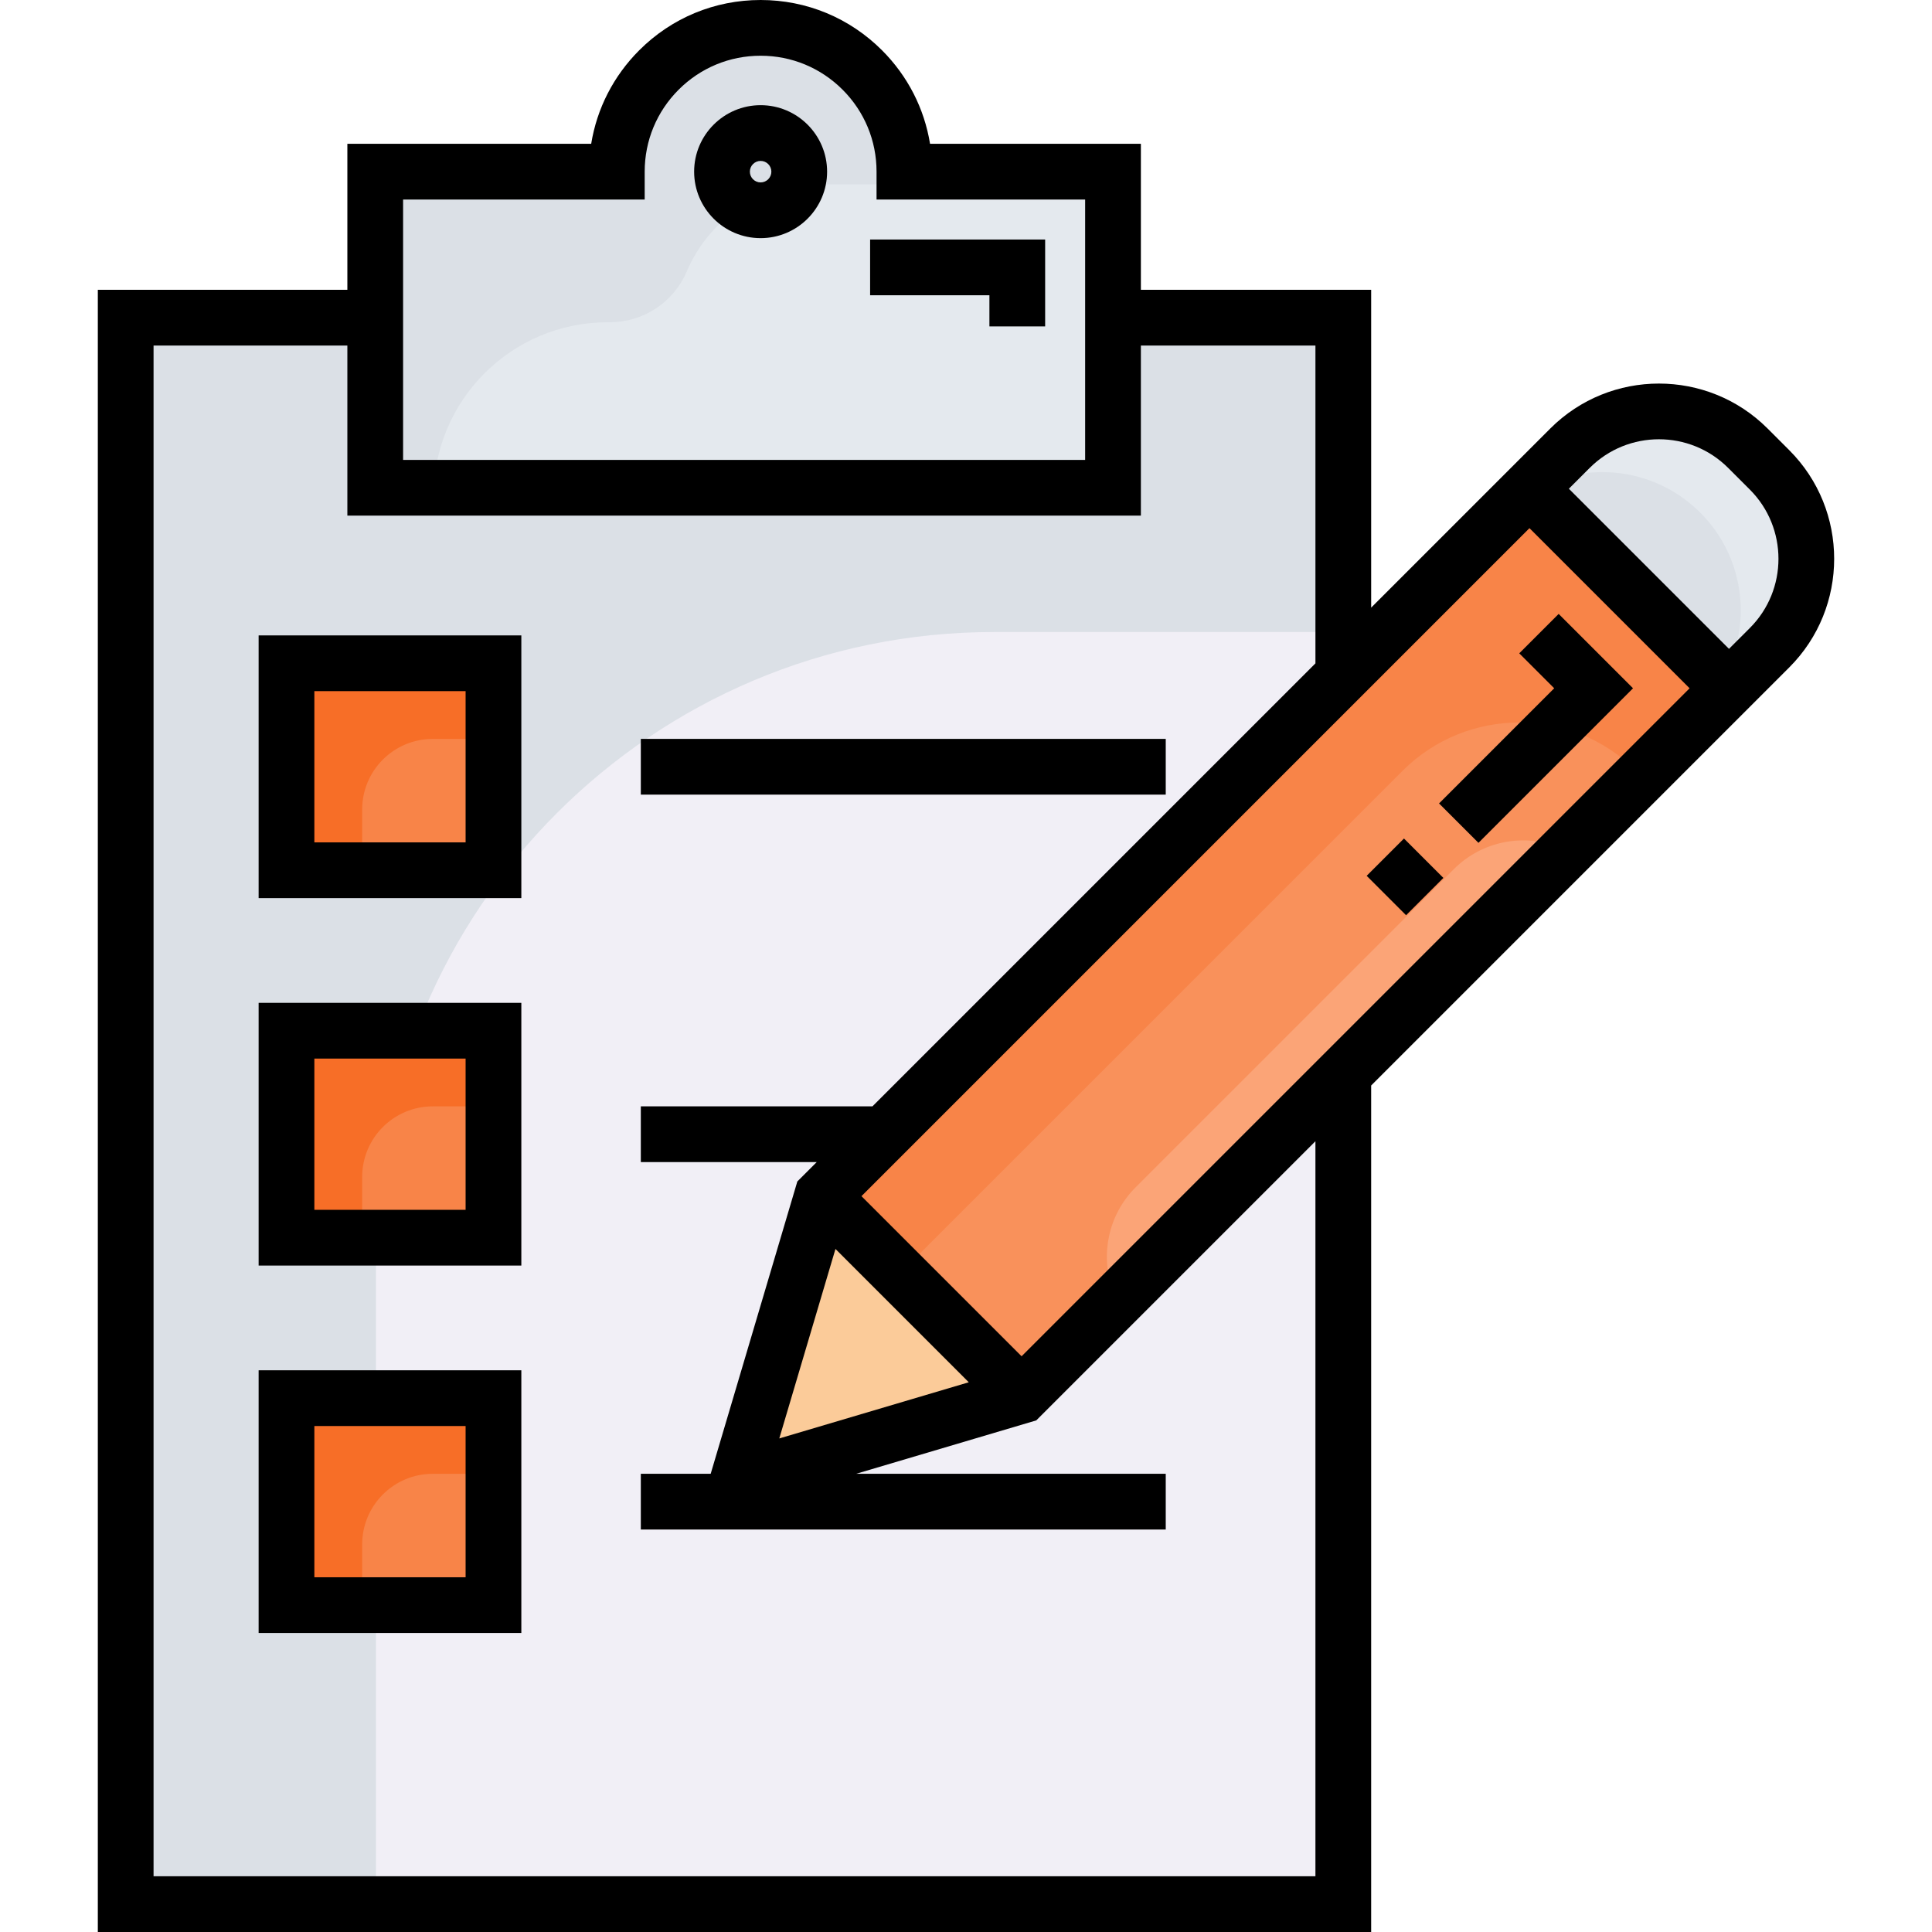
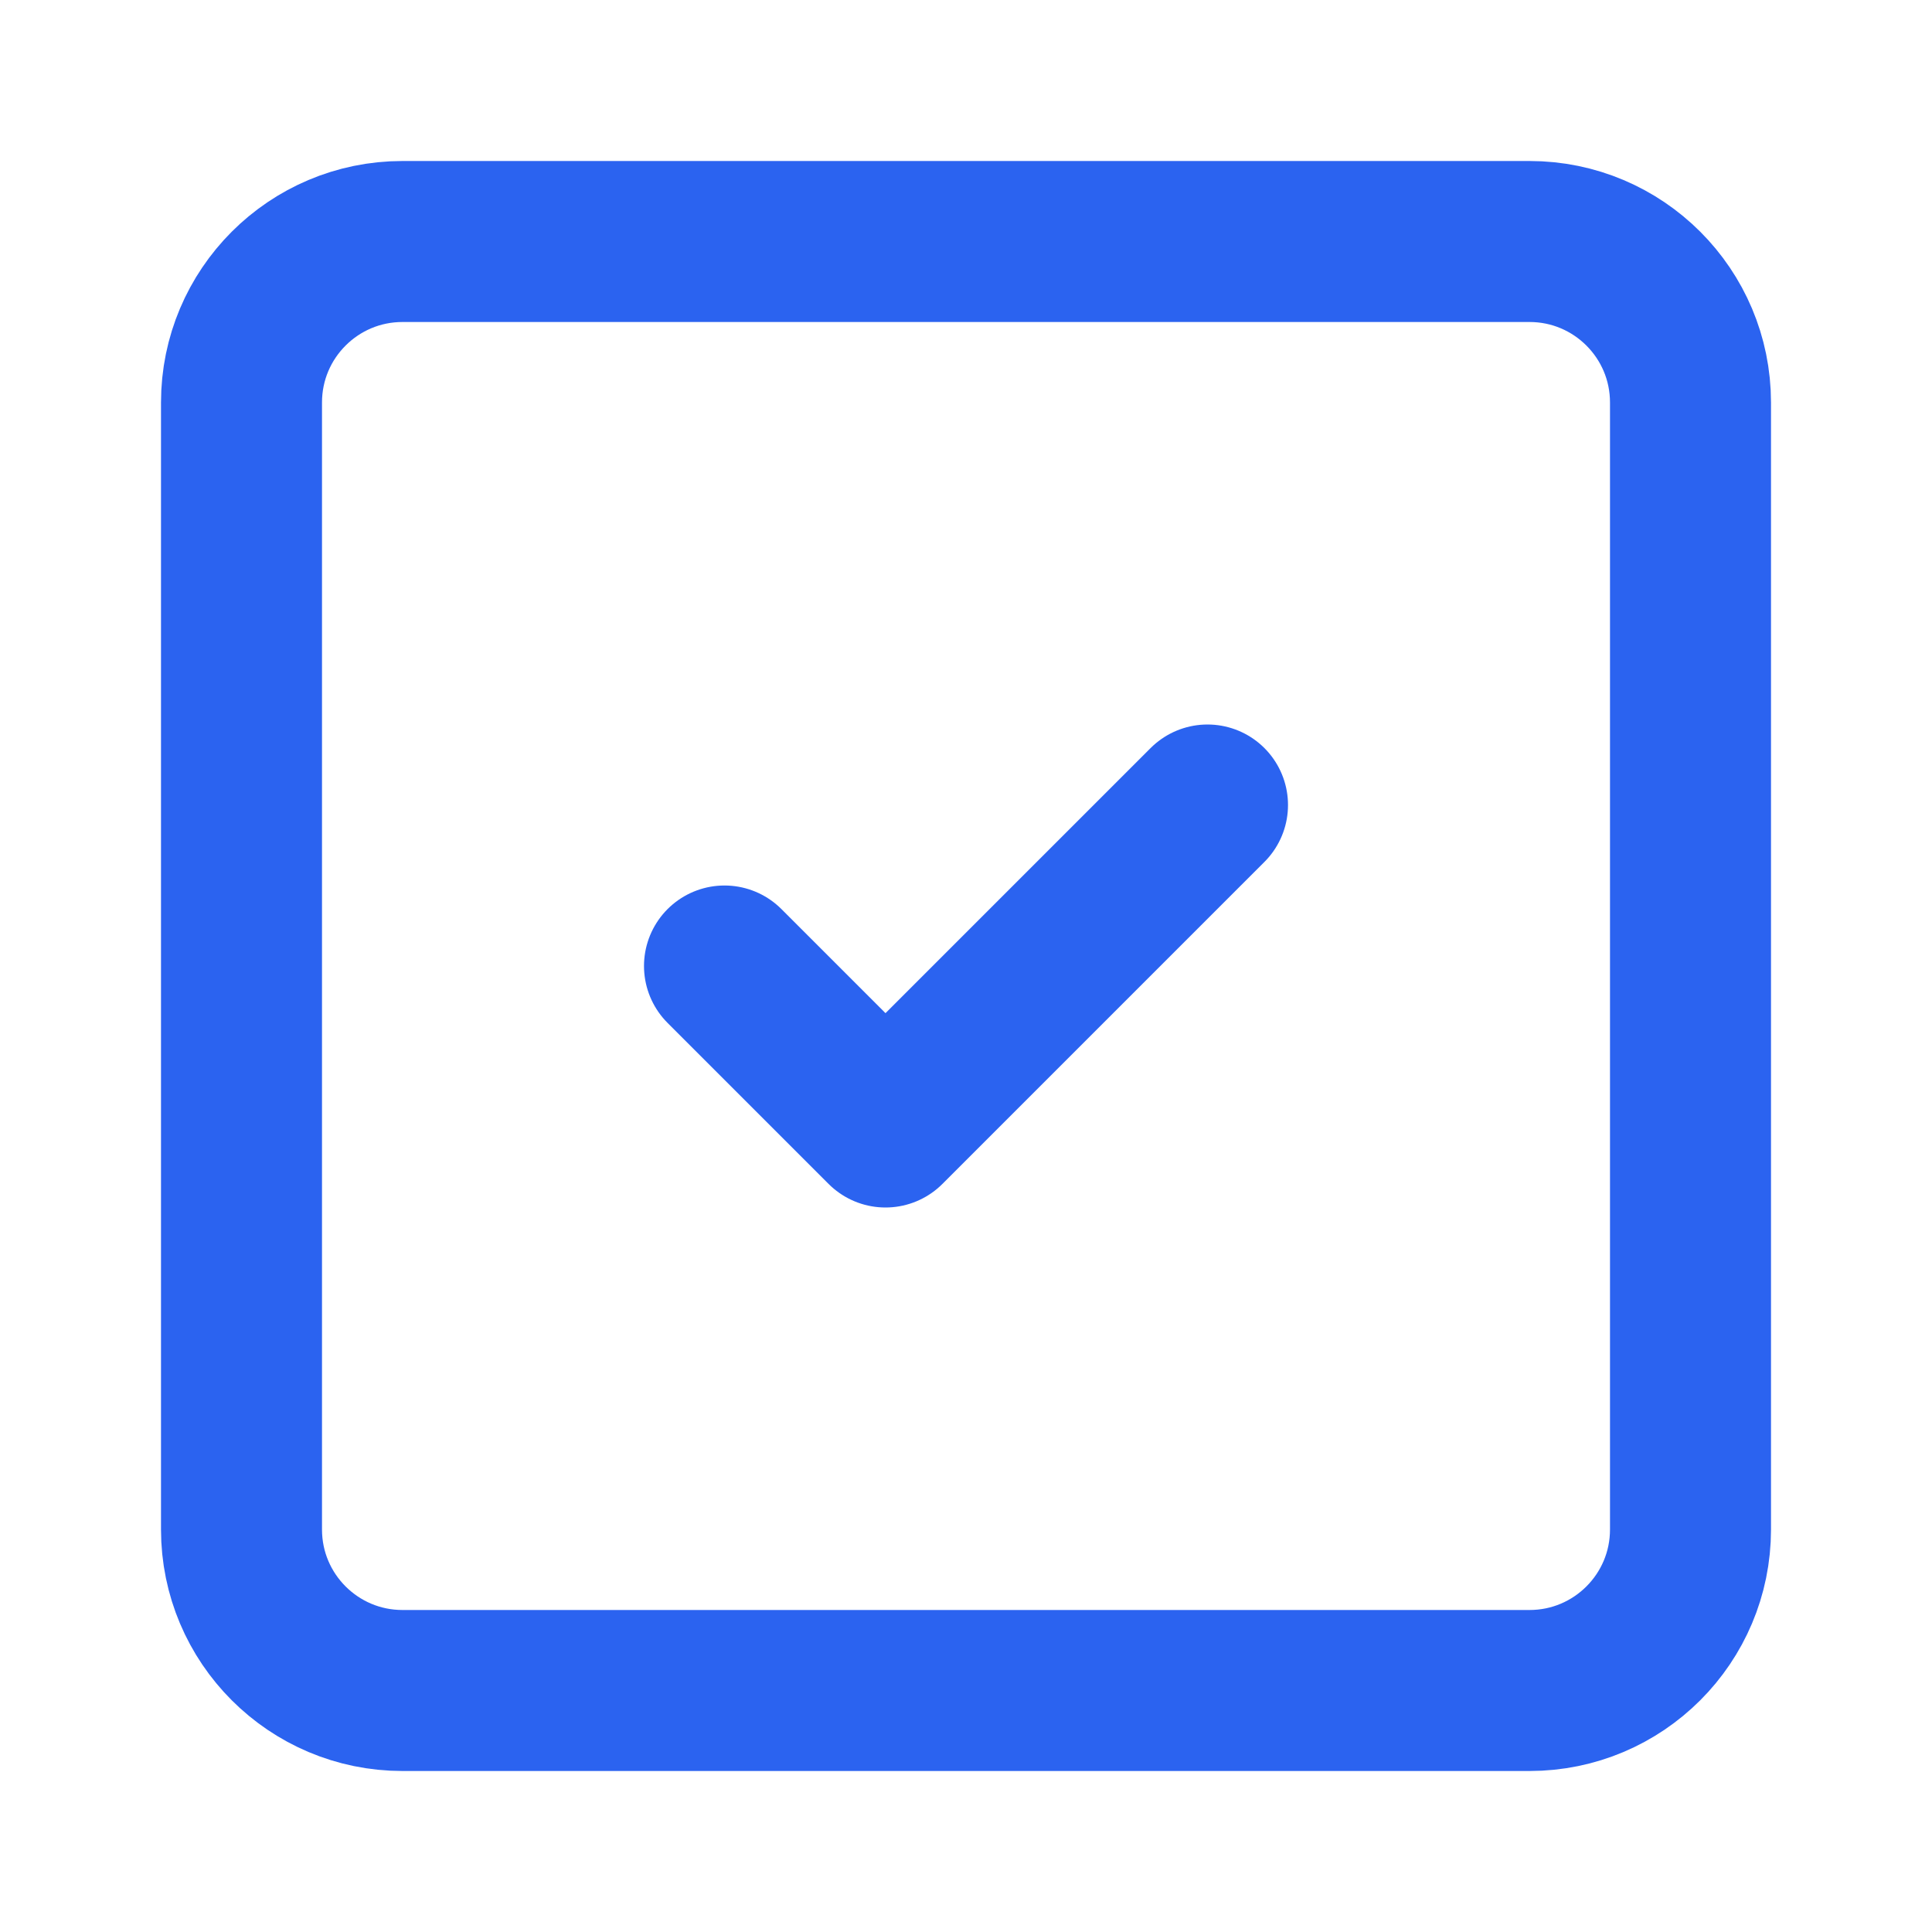
- <svg xmlns="http://www.w3.org/2000/svg" version="1.1" id="Layer_1" x="0px" y="0px" viewBox="0 0 512 512" style="enable-background:new 0 0 512 512;" xml:space="preserve" width="512px" height="512px" class="">
-   <g>
-     <path style="fill:#F1EFF6" d="M355.072,171.46v334.927H96.788V335.361c0-90.521,73.381-163.901,163.901-163.901H355.072z" data-original="#C8D0E2" class="" data-old_color="#E7E4ED" />
-     <circle style="fill:#EDF3F9;" cx="230.587" cy="322.215" r="104.153" data-original="#EDF3F9" />
-     <polygon points="224.988,486.63 338.003,486.63 338.003,437.555 323.233,437.555 323.233,471.861 224.988,471.861 " data-original="#000000" class="" />
-     <rect x="183.67" y="471.857" width="18.543" height="14.769" data-original="#000000" class="" />
-     <rect x="29.095" y="86.508" style="fill:#DBE0E6" width="325.977" height="419.879" data-original="#AEB9CC" class="" data-old_color="#D3D8DF" />
-     <path style="fill:#F1EFF6" d="M355.072,167.492v338.895H99.643V331.248c0-90.44,73.316-163.756,163.756-163.756L355.072,167.492  L355.072,167.492z" data-original="#C8D0E2" class="" data-old_color="#E7E4ED" />
-     <polygon style="fill:#FBCB99;" points="219.707,319.763 269.246,366.688 195.687,395.053 " data-original="#FBCB99" />
-     <path style="fill:#F9915B" d="M464.201,174.077l-7.585,7.493l-22.996,22.722l-20.444,20.2l-118.44,117.023l-25.487,25.173  l-30.55-29.415l-21.71-20.89l188.218-187.061l7.382-7.33c7.148-7.098,16.494-10.653,25.851-10.653c2.076,0,4.162,0.172,6.217,0.527  c7.098,1.215,13.922,4.536,19.462,9.963c5.721,5.609,9.204,12.627,10.45,19.947C476.523,153.178,473.06,165.318,464.201,174.077z" data-original="#EF4C35" class="" data-old_color="#F88448" />
-     <path style="fill:#FBA477" d="M413.177,224.492l-118.44,117.023c-3.118-9.114-1.043-19.604,6.217-26.863l84.326-84.317  C392.824,222.792,403.841,220.847,413.177,224.492z" data-original="#FF7061" class="" data-old_color="#FB9560" />
-     <path style="fill:#F88448" d="M464.201,174.077l-7.585,7.493l-22.996,22.722l0,0c-17.107-17.107-44.842-17.106-61.948,0.001  L238.701,337.272l-21.71-20.89l188.217-187.061l7.382-7.33c7.148-7.098,16.494-10.653,25.851-10.653  c2.076,0,4.162,0.172,6.217,0.527l29.912,29.912C476.523,153.178,473.06,165.318,464.201,174.077z" data-original="#C62E1E" class="" data-old_color="#C62E1E" />
-     <path style="fill:#E4E9EE" d="M464.197,174.079l-7.582,7.493l-0.67-0.679l-49.89-50.718l-0.847-0.857l7.385-7.326  c7.148-7.1,16.492-10.654,25.846-10.654c9.265,0,18.54,3.495,25.679,10.486C478.73,136.171,478.759,159.684,464.197,174.079z" data-original="#694B4B" class="" data-old_color="#F4F9FD" />
-     <path style="fill:#DBE0E6" d="M455.946,180.893l-49.89-50.718c5.721-3.377,12.17-5.061,18.609-5.061  c9.265,0,18.54,3.495,25.679,10.496C462.779,147.819,464.65,166.675,455.946,180.893z" data-original="#563939" class="active-path" data-old_color="#DAD7E4" />
-     <rect x="72.891" y="172.741" style="fill:#F76E27" width="60.918" height="60.918" data-original="#579E2E" class="" data-old_color="#F88448" />
-     <path style="fill:#F88448" d="M133.809,195.819v37.839H95.98V214.53c0-10.334,8.377-18.711,18.711-18.711L133.809,195.819  L133.809,195.819z" data-original="#75BF4D" class="" data-old_color="#75BF4D" />
-     <rect x="72.891" y="270.119" style="fill:#F76E27" width="60.918" height="60.918" data-original="#579E2E" class="" data-old_color="#F88448" />
-     <path style="fill:#F88448" d="M133.809,293.196v37.839H95.98v-19.128c0-10.334,8.377-18.711,18.711-18.711H133.809z" data-original="#75BF4D" class="" data-old_color="#75BF4D" />
-     <rect x="72.891" y="367.498" style="fill:#F76E27" width="60.918" height="60.918" data-original="#579E2E" class="" data-old_color="#F88448" />
-     <path style="fill:#F88448" d="M133.809,390.573v37.839H95.98v-19.128c0-10.334,8.377-18.711,18.711-18.711H133.809z" data-original="#75BF4D" class="" data-old_color="#75BF4D" />
-     <path style="fill:#DBE0E6" d="M294.479,45.488v86.055H99.643V45.488h64.148c0.67-20.293,17.319-36.549,37.78-36.549  s37.12,16.256,37.78,36.549C239.35,45.488,294.479,45.488,294.479,45.488z" data-original="#563939" class="active-path" data-old_color="#DAD7E4" />
-     <path style="fill:#E4E9EE" d="M294.479,48.856v82.688H114.895l0,0c0-25.482,20.657-46.139,46.139-46.139h0.549  c8.89,0,16.952-5.288,20.418-13.475c5.742-13.562,19.167-23.073,34.821-23.073C237.282,48.856,294.479,48.856,294.479,48.856z" data-original="#694B4B" class="" data-old_color="#F4F9FD" />
-     <polygon points="230.589,78.246 262.206,78.246 262.206,86.504 276.975,86.504 276.975,63.477 230.589,63.477 " data-original="#000000" class="" />
-     <path d="M201.571,63.111c9.715,0,17.619-7.904,17.619-17.619s-7.904-17.619-17.619-17.619c-9.715,0-17.618,7.904-17.618,17.619  S191.857,63.111,201.571,63.111z M201.571,42.644c1.571,0,2.849,1.278,2.849,2.849s-1.278,2.849-2.849,2.849  s-2.848-1.278-2.848-2.849C198.723,43.921,200.001,42.644,201.571,42.644z" data-original="#000000" class="" />
-     <path d="M68.539,238.01h69.62v-69.621h-69.62V238.01z M83.308,183.158h40.082v40.083H83.308V183.158z" data-original="#000000" class="" />
-     <path d="M68.539,335.386h69.62v-69.62h-69.62V335.386z M83.308,280.535h40.082v40.082H83.308V280.535z" data-original="#000000" class="" />
-     <path d="M68.539,432.762h69.62v-69.621h-69.62V432.762z M83.308,377.91h40.082v40.083H83.308V377.91z" data-original="#000000" class="" />
-     <polygon points="308.934,210.584 308.934,203.199 308.934,195.814 169.825,195.814 169.825,203.199 169.825,210.584 " data-original="#000000" class="" />
-     <polygon points="391.805,223.362 432.768,182.399 413.063,162.694 402.618,173.137 411.88,182.399 381.361,212.919 " data-original="#000000" class="" />
-     <rect x="365.358" y="224.994" transform="matrix(0.7071 -0.7071 0.7071 0.7071 -55.2576 331.3541)" width="13.985" height="14.769" data-original="#000000" class="" />
-     <path d="M474.17,119.301l-5.749-5.749c-15.873-15.871-41.699-15.871-57.572,0l-15.969,15.969l0,0l-31.508,31.508V76.804h-61.027  V38.108h-55.873c-1.517-9.344-5.907-17.957-12.732-24.784C225.147,4.732,213.724,0,201.571,0c-12.152,0-23.576,4.732-32.168,13.324  c-6.825,6.826-11.216,15.44-12.732,24.784H92.054v38.696H25.926V512h337.445V287.671l94.829-94.829l0,0l0.795-0.795l9.649-9.649l0,0  l5.526-5.526C490.042,161.001,490.042,135.174,474.17,119.301z M256.734,366.316l-50.213,14.885l14.885-50.213L256.734,366.316z   M270.731,359.426l-42.434-42.434l177.027-177.027l42.435,42.435L270.731,359.426z M170.848,45.492  c0-8.207,3.196-15.921,8.998-21.724c5.802-5.803,13.518-8.999,21.725-8.999c8.207,0,15.921,3.196,21.725,8.999  c5.802,5.803,8.998,13.517,8.998,21.724v7.385h55.28v69.001H106.823V52.877h64.026V45.492z M348.602,497.231H40.695V91.573h51.359  v45.074h210.291V91.573h46.258v84.226L231.21,293.191h-61.386v7.385v7.385h46.617l-5.136,5.136l-22.966,77.472h-18.515v7.385v7.385  h139.109v-7.385v-7.385H226.89l47.736-14.151l73.976-73.976V497.231z M463.726,166.43l-5.526,5.526l-42.435-42.435l5.526-5.525  c10.114-10.114,26.571-10.114,36.686,0l5.749,5.748C473.84,139.859,473.84,156.317,463.726,166.43z" data-original="#000000" class="" />
-   </g>
+ <svg xmlns="http://www.w3.org/2000/svg" width="24" height="24" viewBox="0 0 24 24" fill="none" stroke="#2b63f0" stroke-width="2" stroke-linecap="round" stroke-linejoin="round" class="lucide lucide-square-check-icon lucide-square-check">
+   <rect width="18" height="18" x="3" y="3" rx="2" />
+   <path d="m9 12 2 2 4-4" />
</svg>
